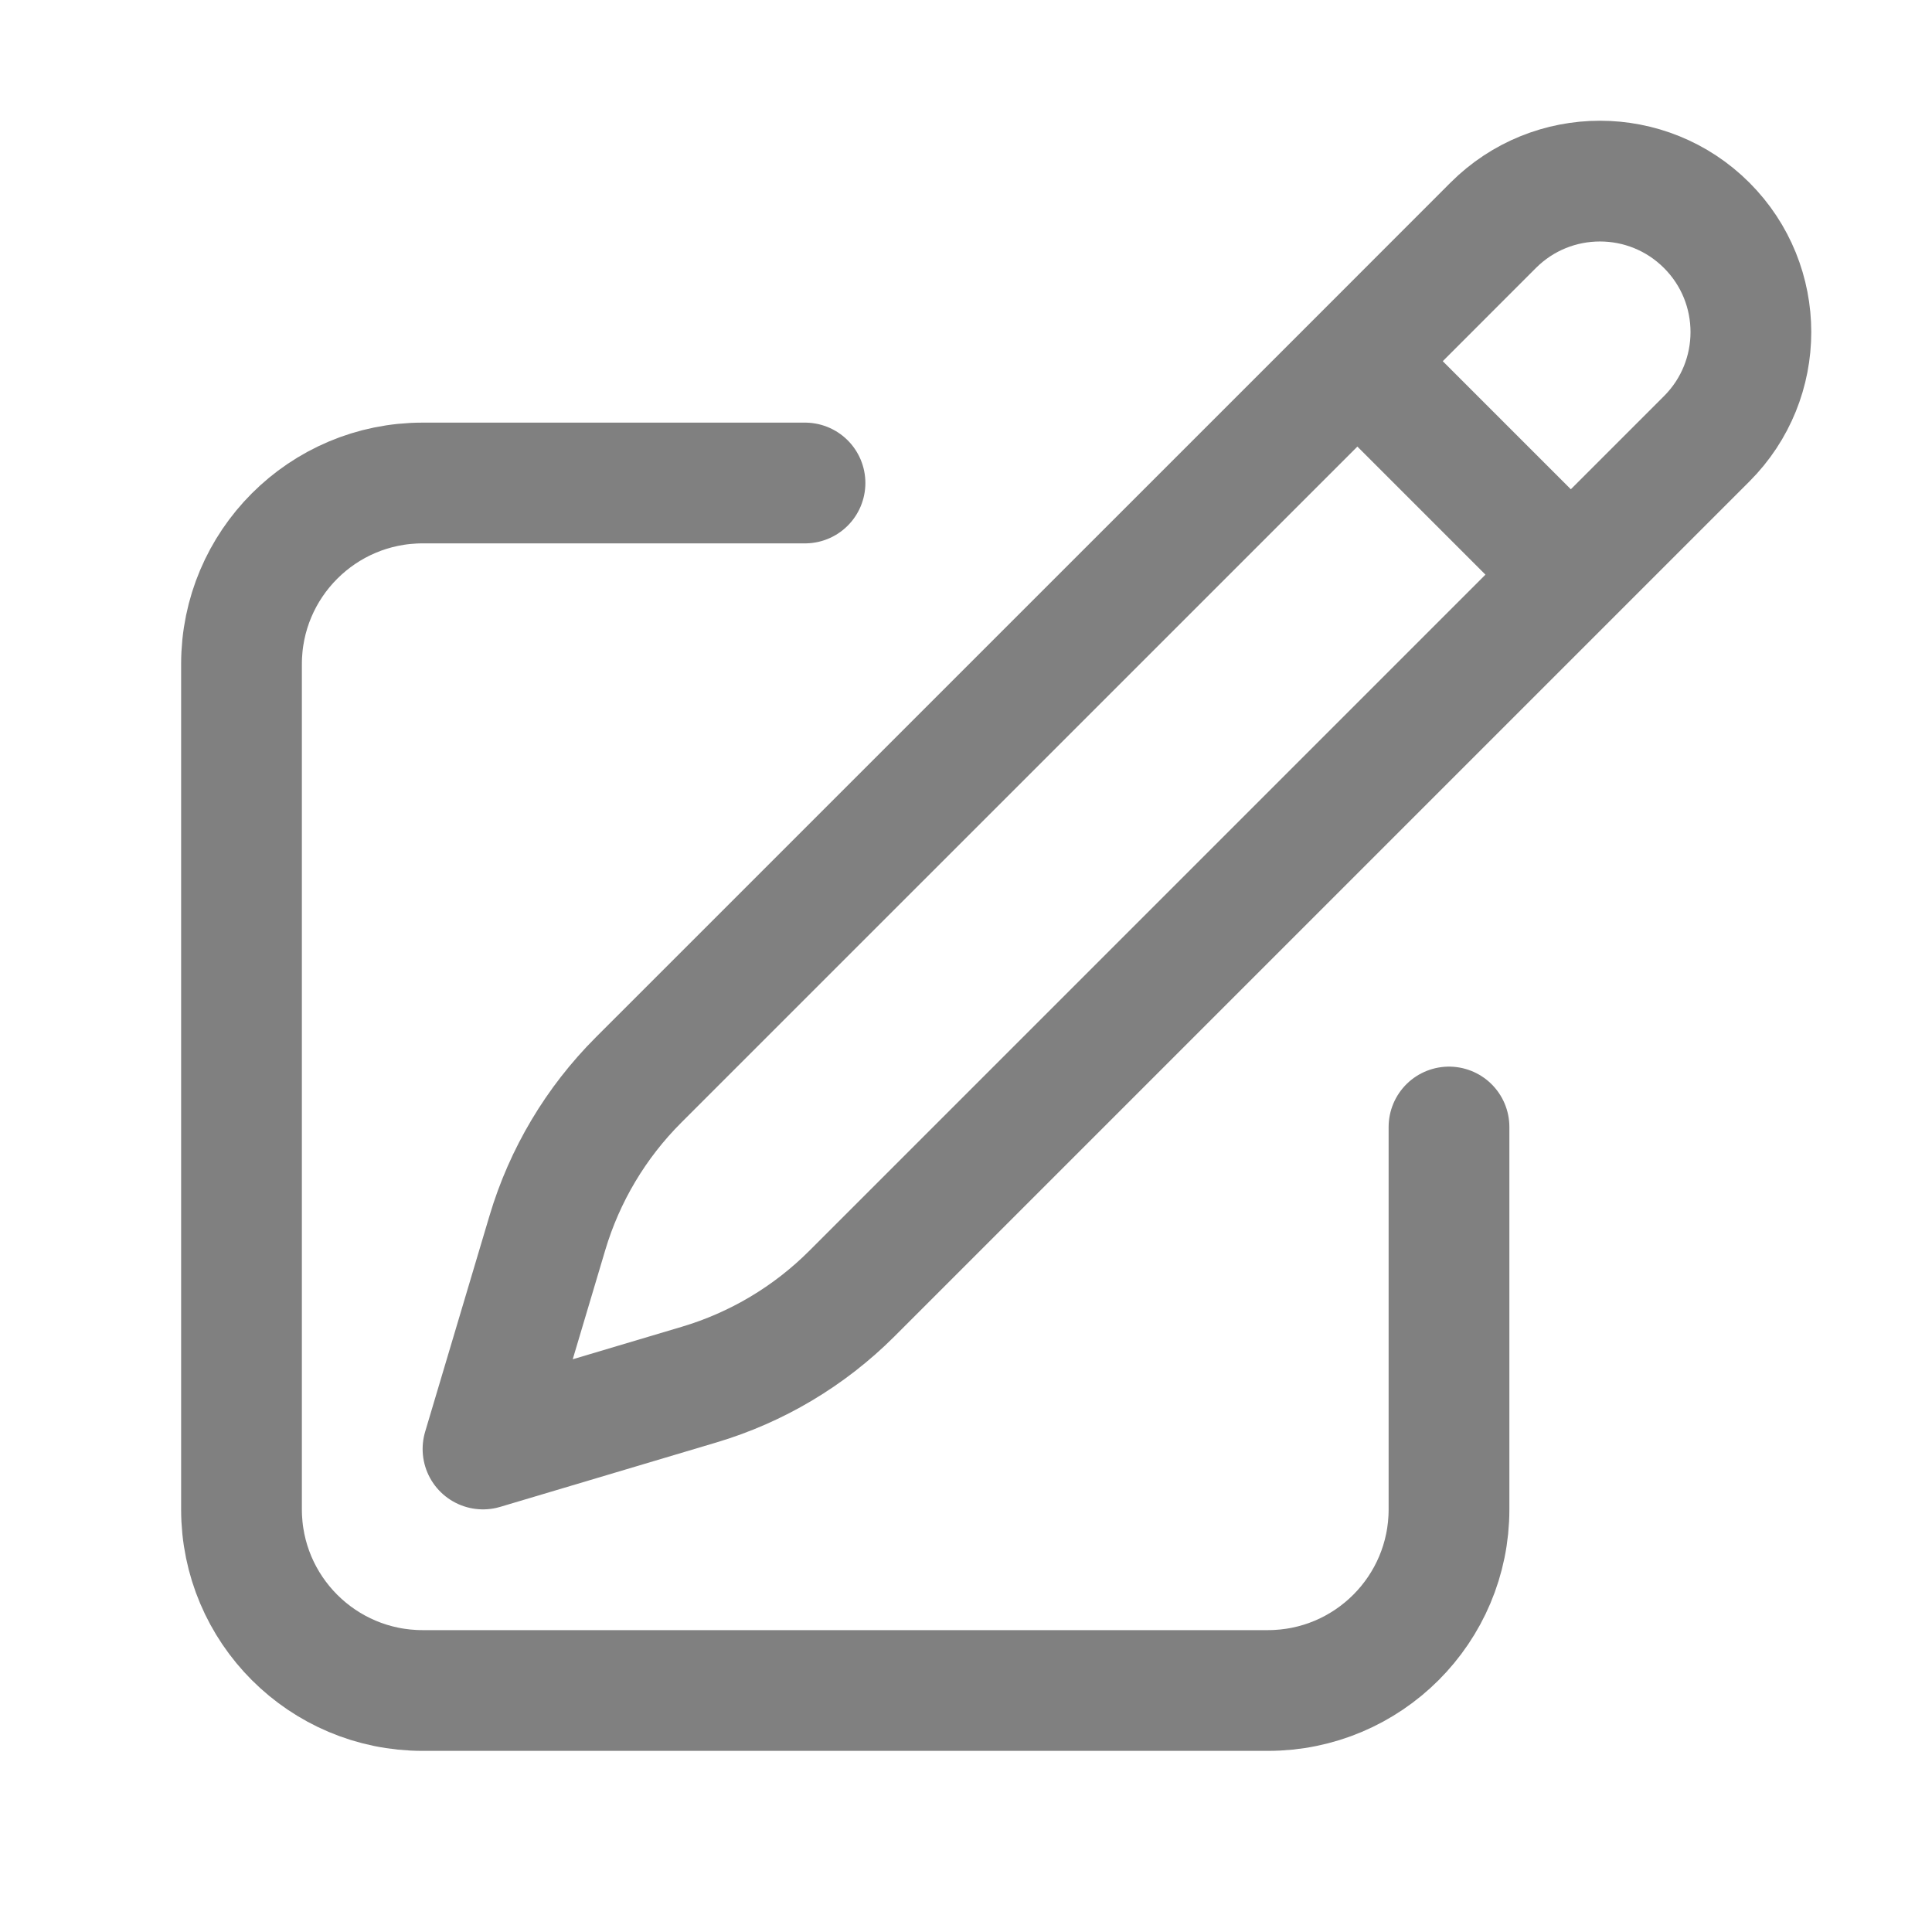
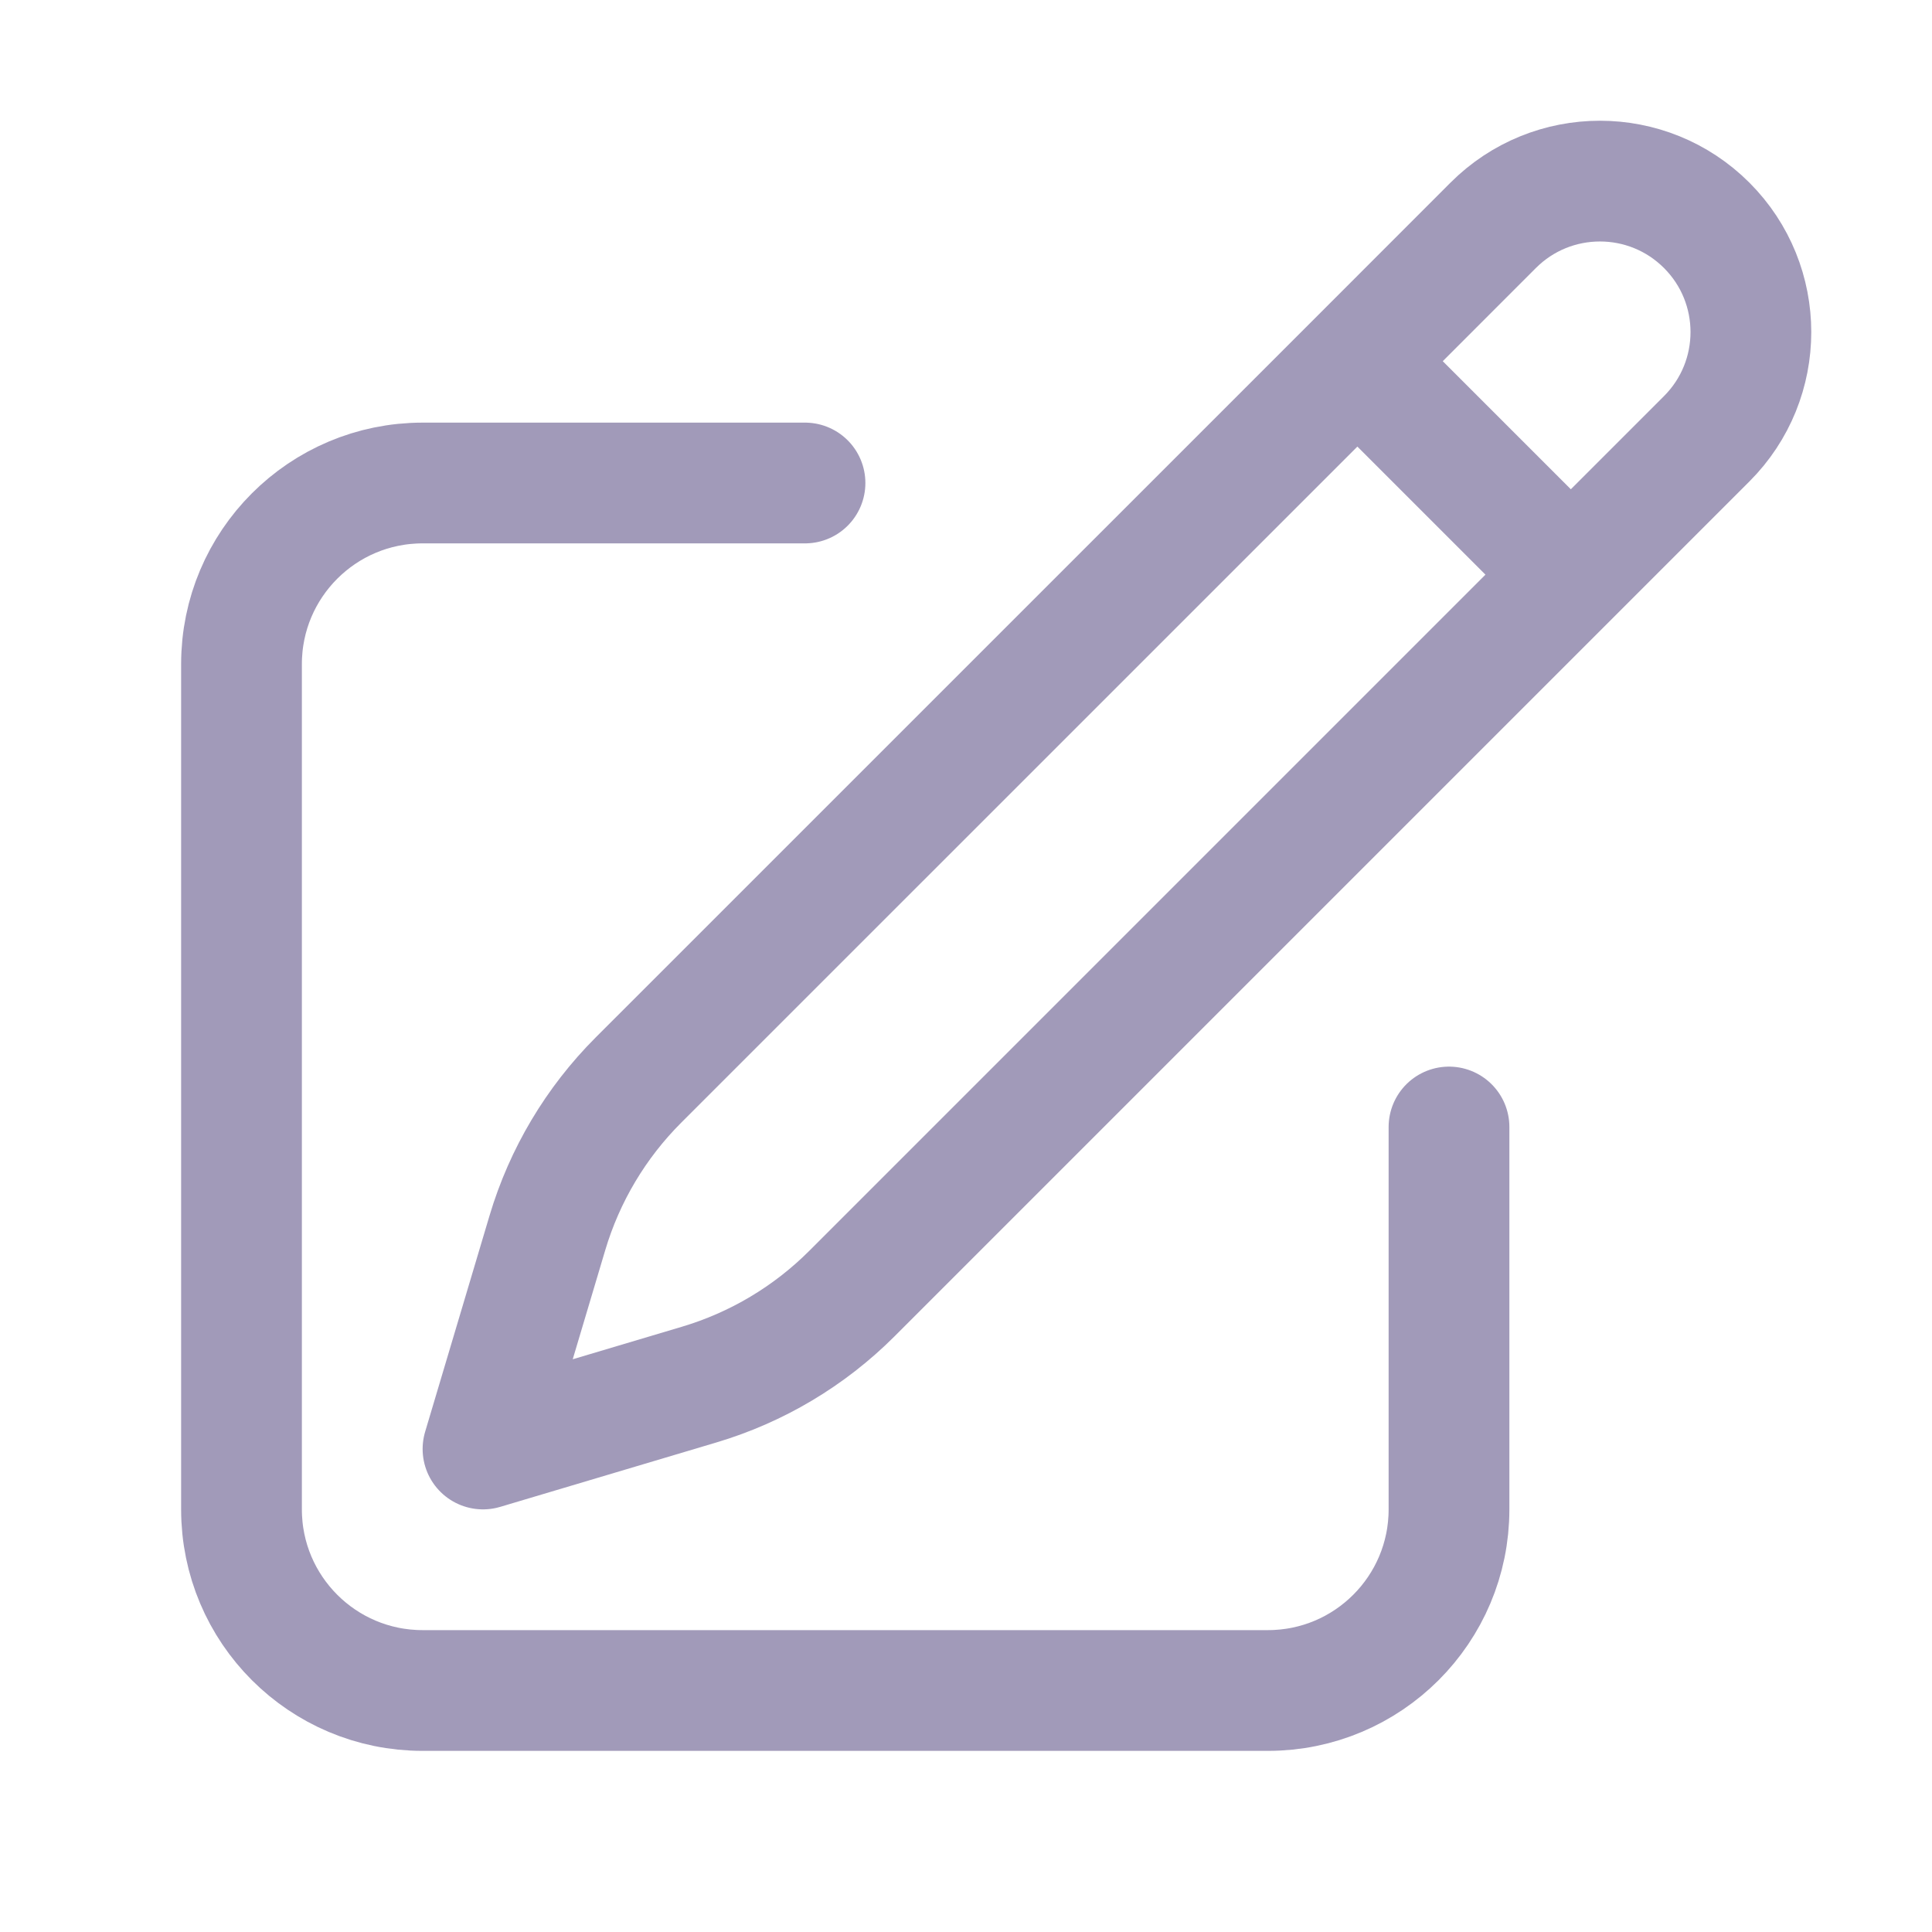
- <svg xmlns="http://www.w3.org/2000/svg" fill="none" viewBox="0 0 24 24" stroke-width="1.5" stroke="gray" class="w-6 h-6">
+ <svg xmlns="http://www.w3.org/2000/svg" fill="none" viewBox="0 0 24 24" stroke-width="1.5" stroke="#a19ab9" class="w-6 h-6">
  <path stroke-linecap="round" stroke-linejoin="round" d="M16.862 4.487l1.687-1.688a1.875 1.875 0 112.652 2.652L10.582 16.07a4.5 4.5 0 01-1.897 1.13L6 18l.8-2.685a4.5 4.5 0 011.13-1.897l8.932-8.931zm0 0L19.5 7.125M18 14v4.75A2.25 2.25 0 0115.75 21H5.25A2.25 2.25 0 013 18.75V8.25A2.25 2.25 0 015.25 6H10" />
</svg>
